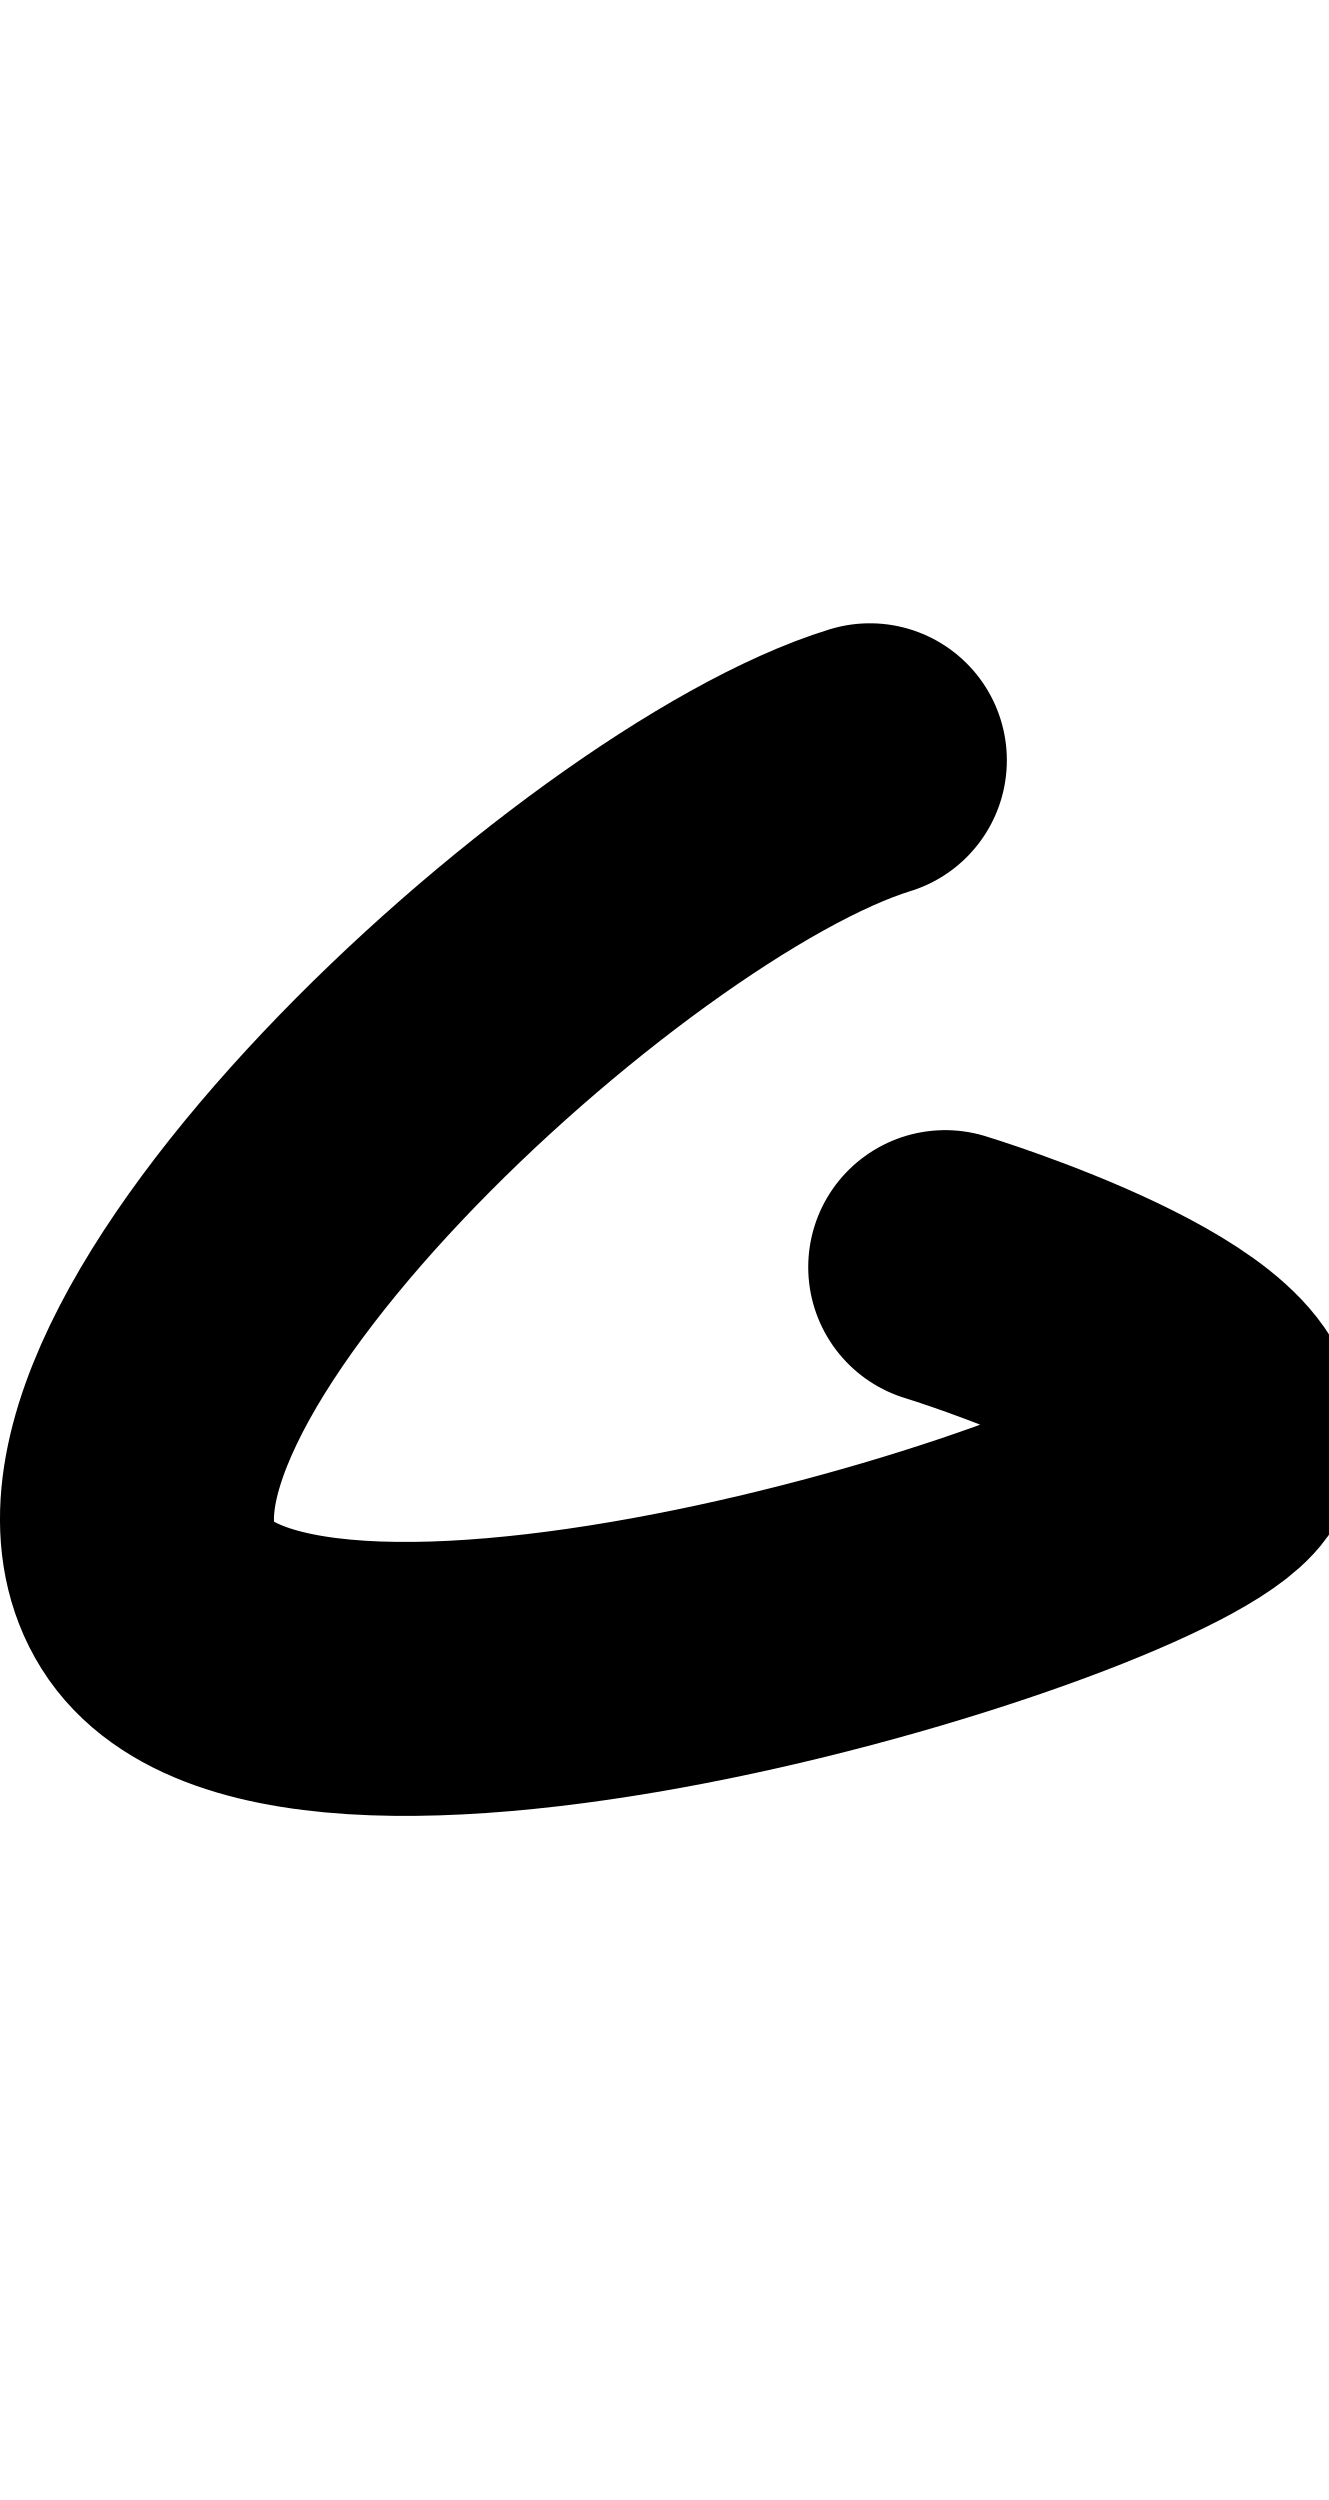
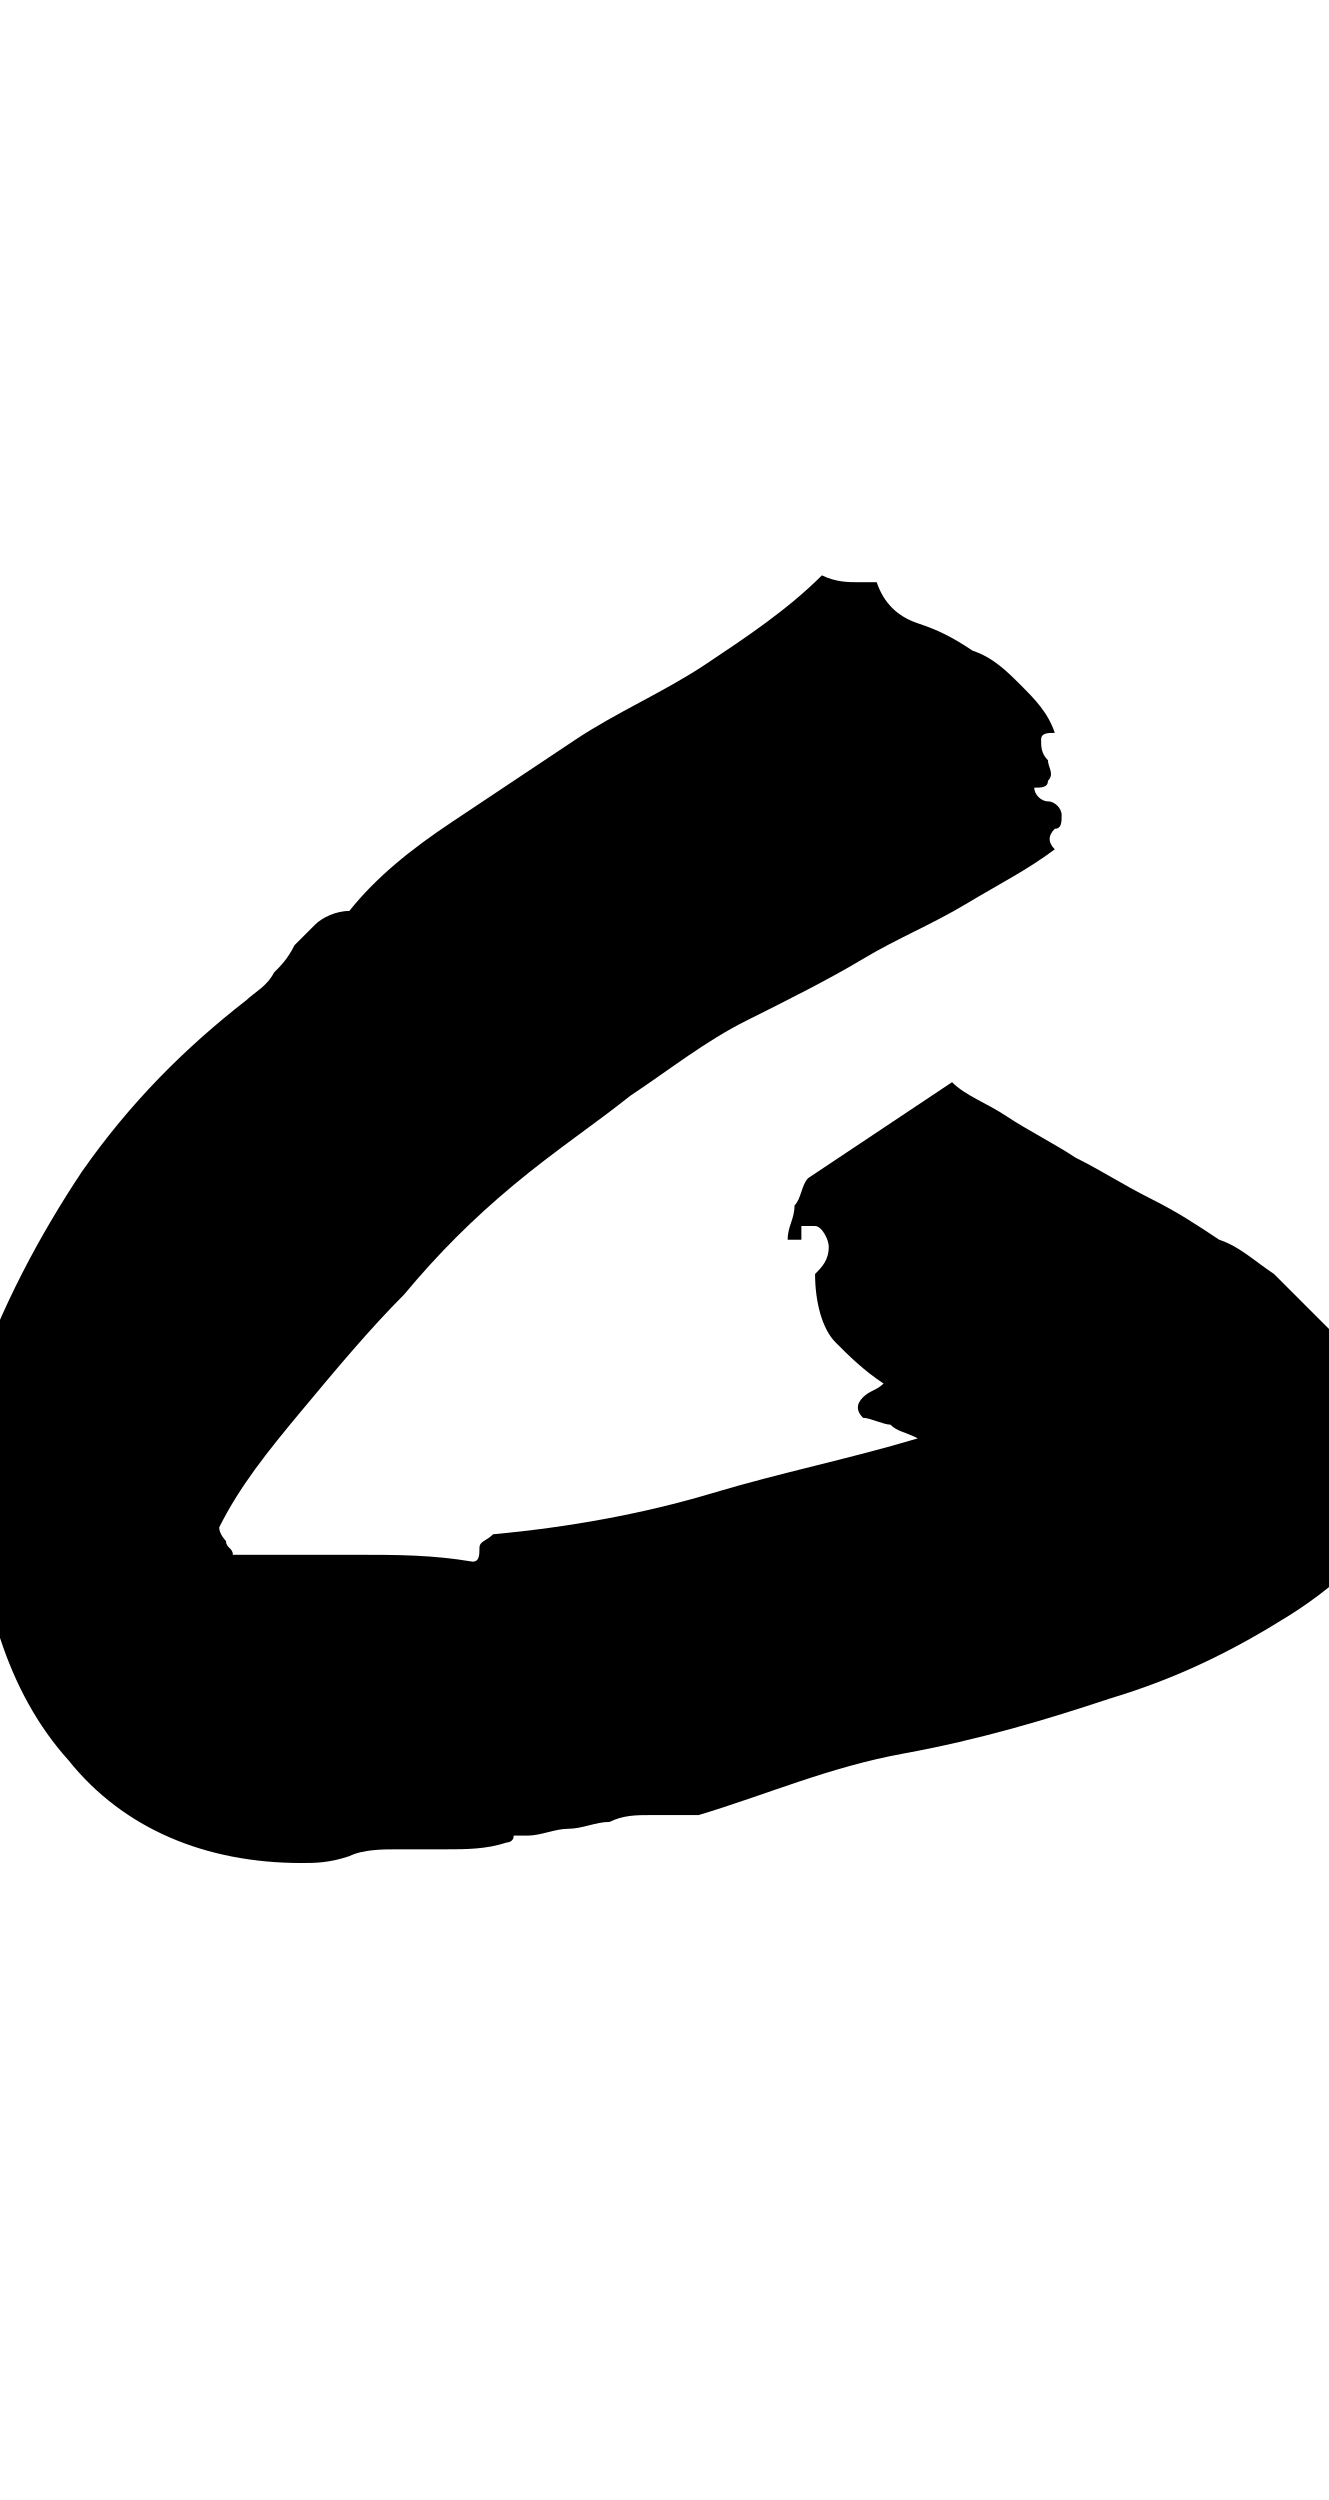
- <svg xmlns="http://www.w3.org/2000/svg" version="1.1" id="Layer_1" x="0px" y="0px" viewBox="0 0 19.4 36.5" enable-background="new 0 0 19.4 36.5" xml:space="preserve">
-   <path fill="none" stroke="#000000" stroke-width="4" stroke-linecap="round" stroke-linejoin="round" stroke-miterlimit="10" d="  M12.7,11.1c-3.9,1.2-12.4,9-10.4,12.2s14.9-0.8,15.5-2.1s-4-2.7-4-2.7" />
+ <svg xmlns="http://www.w3.org/2000/svg" xmlns:xlink="http://www.w3.org/1999/xlink" version="1.1" id="Layer_1" x="0px" y="0px" viewBox="0 0 19.4 36.5" enable-background="new 0 0 19.4 36.5" xml:space="preserve">
+   <g>
+     <defs>
+       <path id="SVGID_22_" d="M20.7,21.6c-0.5,0.9-1.1,1.5-1.9,2c-0.8,0.5-1.6,0.9-2.6,1.2c-0.9,0.3-1.9,0.6-3,0.8s-2,0.6-3,0.9    c-0.3,0-0.5,0-0.7,0c-0.2,0-0.4,0-0.6,0.1c-0.2,0-0.4,0.1-0.6,0.1c-0.2,0-0.4,0.1-0.6,0.1c-0.1,0-0.1,0-0.2,0    c0,0.1-0.1,0.1-0.1,0.1c-0.3,0.1-0.6,0.1-0.9,0.1c-0.3,0-0.5,0-0.7,0c-0.2,0-0.5,0-0.7,0.1c-0.3,0.1-0.5,0.1-0.7,0.1    C3,27.2,1.8,26.7,1,25.7c-0.9-1-1.3-2.4-1.4-4.1c0-0.1,0-0.2,0-0.2c-0.1,0-0.1,0-0.1-0.1c0-0.2,0-0.4,0.1-0.5    c0.1-0.1,0.1-0.3,0-0.5C0,19.1,0.6,18,1.2,17.1c0.7-1,1.5-1.8,2.4-2.5c0.1-0.1,0.3-0.2,0.4-0.4c0.1-0.1,0.2-0.2,0.3-0.4    c0.1-0.1,0.2-0.2,0.3-0.3c0.1-0.1,0.3-0.2,0.5-0.2c0.4-0.5,0.9-0.9,1.5-1.3c0.6-0.4,1.2-0.8,1.8-1.2c0.6-0.4,1.3-0.7,1.9-1.1    s1.2-0.8,1.7-1.3c0.2,0.1,0.4,0.1,0.5,0.1c0.1,0,0.2,0,0.3,0c0.1,0.3,0.3,0.5,0.6,0.6s0.5,0.2,0.8,0.4c0.3,0.1,0.5,0.3,0.7,0.5    c0.2,0.2,0.4,0.4,0.5,0.7c-0.1,0-0.2,0-0.2,0.1c0,0.1,0,0.2,0.1,0.3c0,0.1,0.1,0.2,0,0.3c0,0.1-0.1,0.1-0.2,0.1    c0,0.1,0.1,0.2,0.2,0.2c0.1,0,0.2,0.1,0.2,0.2s0,0.2-0.1,0.2c-0.1,0.1-0.1,0.2,0,0.3c-0.4,0.3-0.8,0.5-1.3,0.8s-1,0.5-1.5,0.8    s-1.1,0.6-1.7,0.9c-0.6,0.3-1.1,0.7-1.7,1.1c-0.5,0.4-1.1,0.8-1.7,1.3c-0.6,0.5-1.1,1-1.6,1.6c-0.5,0.5-1,1.1-1.5,1.7    c-0.5,0.6-0.9,1.1-1.2,1.7c0,0.1,0.1,0.2,0.1,0.2c0,0.1,0.1,0.1,0.1,0.2c0.6,0,1.2,0,1.8,0c0.6,0,1.1,0,1.7,0.1    c0.1,0,0.1-0.1,0.1-0.2c0-0.1,0.1-0.1,0.2-0.2c1.1-0.1,2.2-0.3,3.2-0.6c1-0.3,2-0.5,3-0.8c-0.2-0.1-0.3-0.1-0.4-0.2    c-0.1,0-0.3-0.1-0.4-0.1c-0.1-0.1-0.1-0.2,0-0.3c0.1-0.1,0.2-0.1,0.3-0.2c-0.3-0.2-0.5-0.4-0.7-0.6s-0.3-0.6-0.3-1    c0.1-0.1,0.2-0.2,0.2-0.4c0-0.1-0.1-0.3-0.2-0.3c-0.1,0-0.1,0-0.2,0c0,0,0,0.1,0,0.1c0,0,0,0.1,0,0.1c0,0-0.1,0-0.2,0    c0-0.2,0.1-0.3,0.1-0.5c0.1-0.1,0.1-0.3,0.2-0.4l2.1-1.4c0.2,0.2,0.5,0.3,0.8,0.5c0.3,0.2,0.7,0.4,1,0.6c0.4,0.2,0.7,0.4,1.1,0.6    c0.4,0.2,0.7,0.4,1,0.6c0.3,0.1,0.5,0.3,0.8,0.5c0.2,0.2,0.4,0.4,0.6,0.6c0.2,0.2,0.4,0.4,0.6,0.6c0.2,0.2,0.5,0.4,0.7,0.5    c0,0.3,0,0.5,0,0.6C20.7,21.2,20.8,21.4,20.7,21.6z" />
+     </defs>
+     <clipPath id="SVGID_3_">
+       <use xlink:href="#SVGID_22_" overflow="visible" />
+     </clipPath>
+     <path clip-path="url(#SVGID_3_)" fill="none" stroke="#000000" stroke-width="6" stroke-linecap="round" stroke-linejoin="round" stroke-miterlimit="10" d="   M12.7,11.1c-3.9,1.2-12.4,9-10.4,12.2s14.9-0.8,15.5-2.1s-4-2.7-4-2.7" />
+   </g>
</svg>
